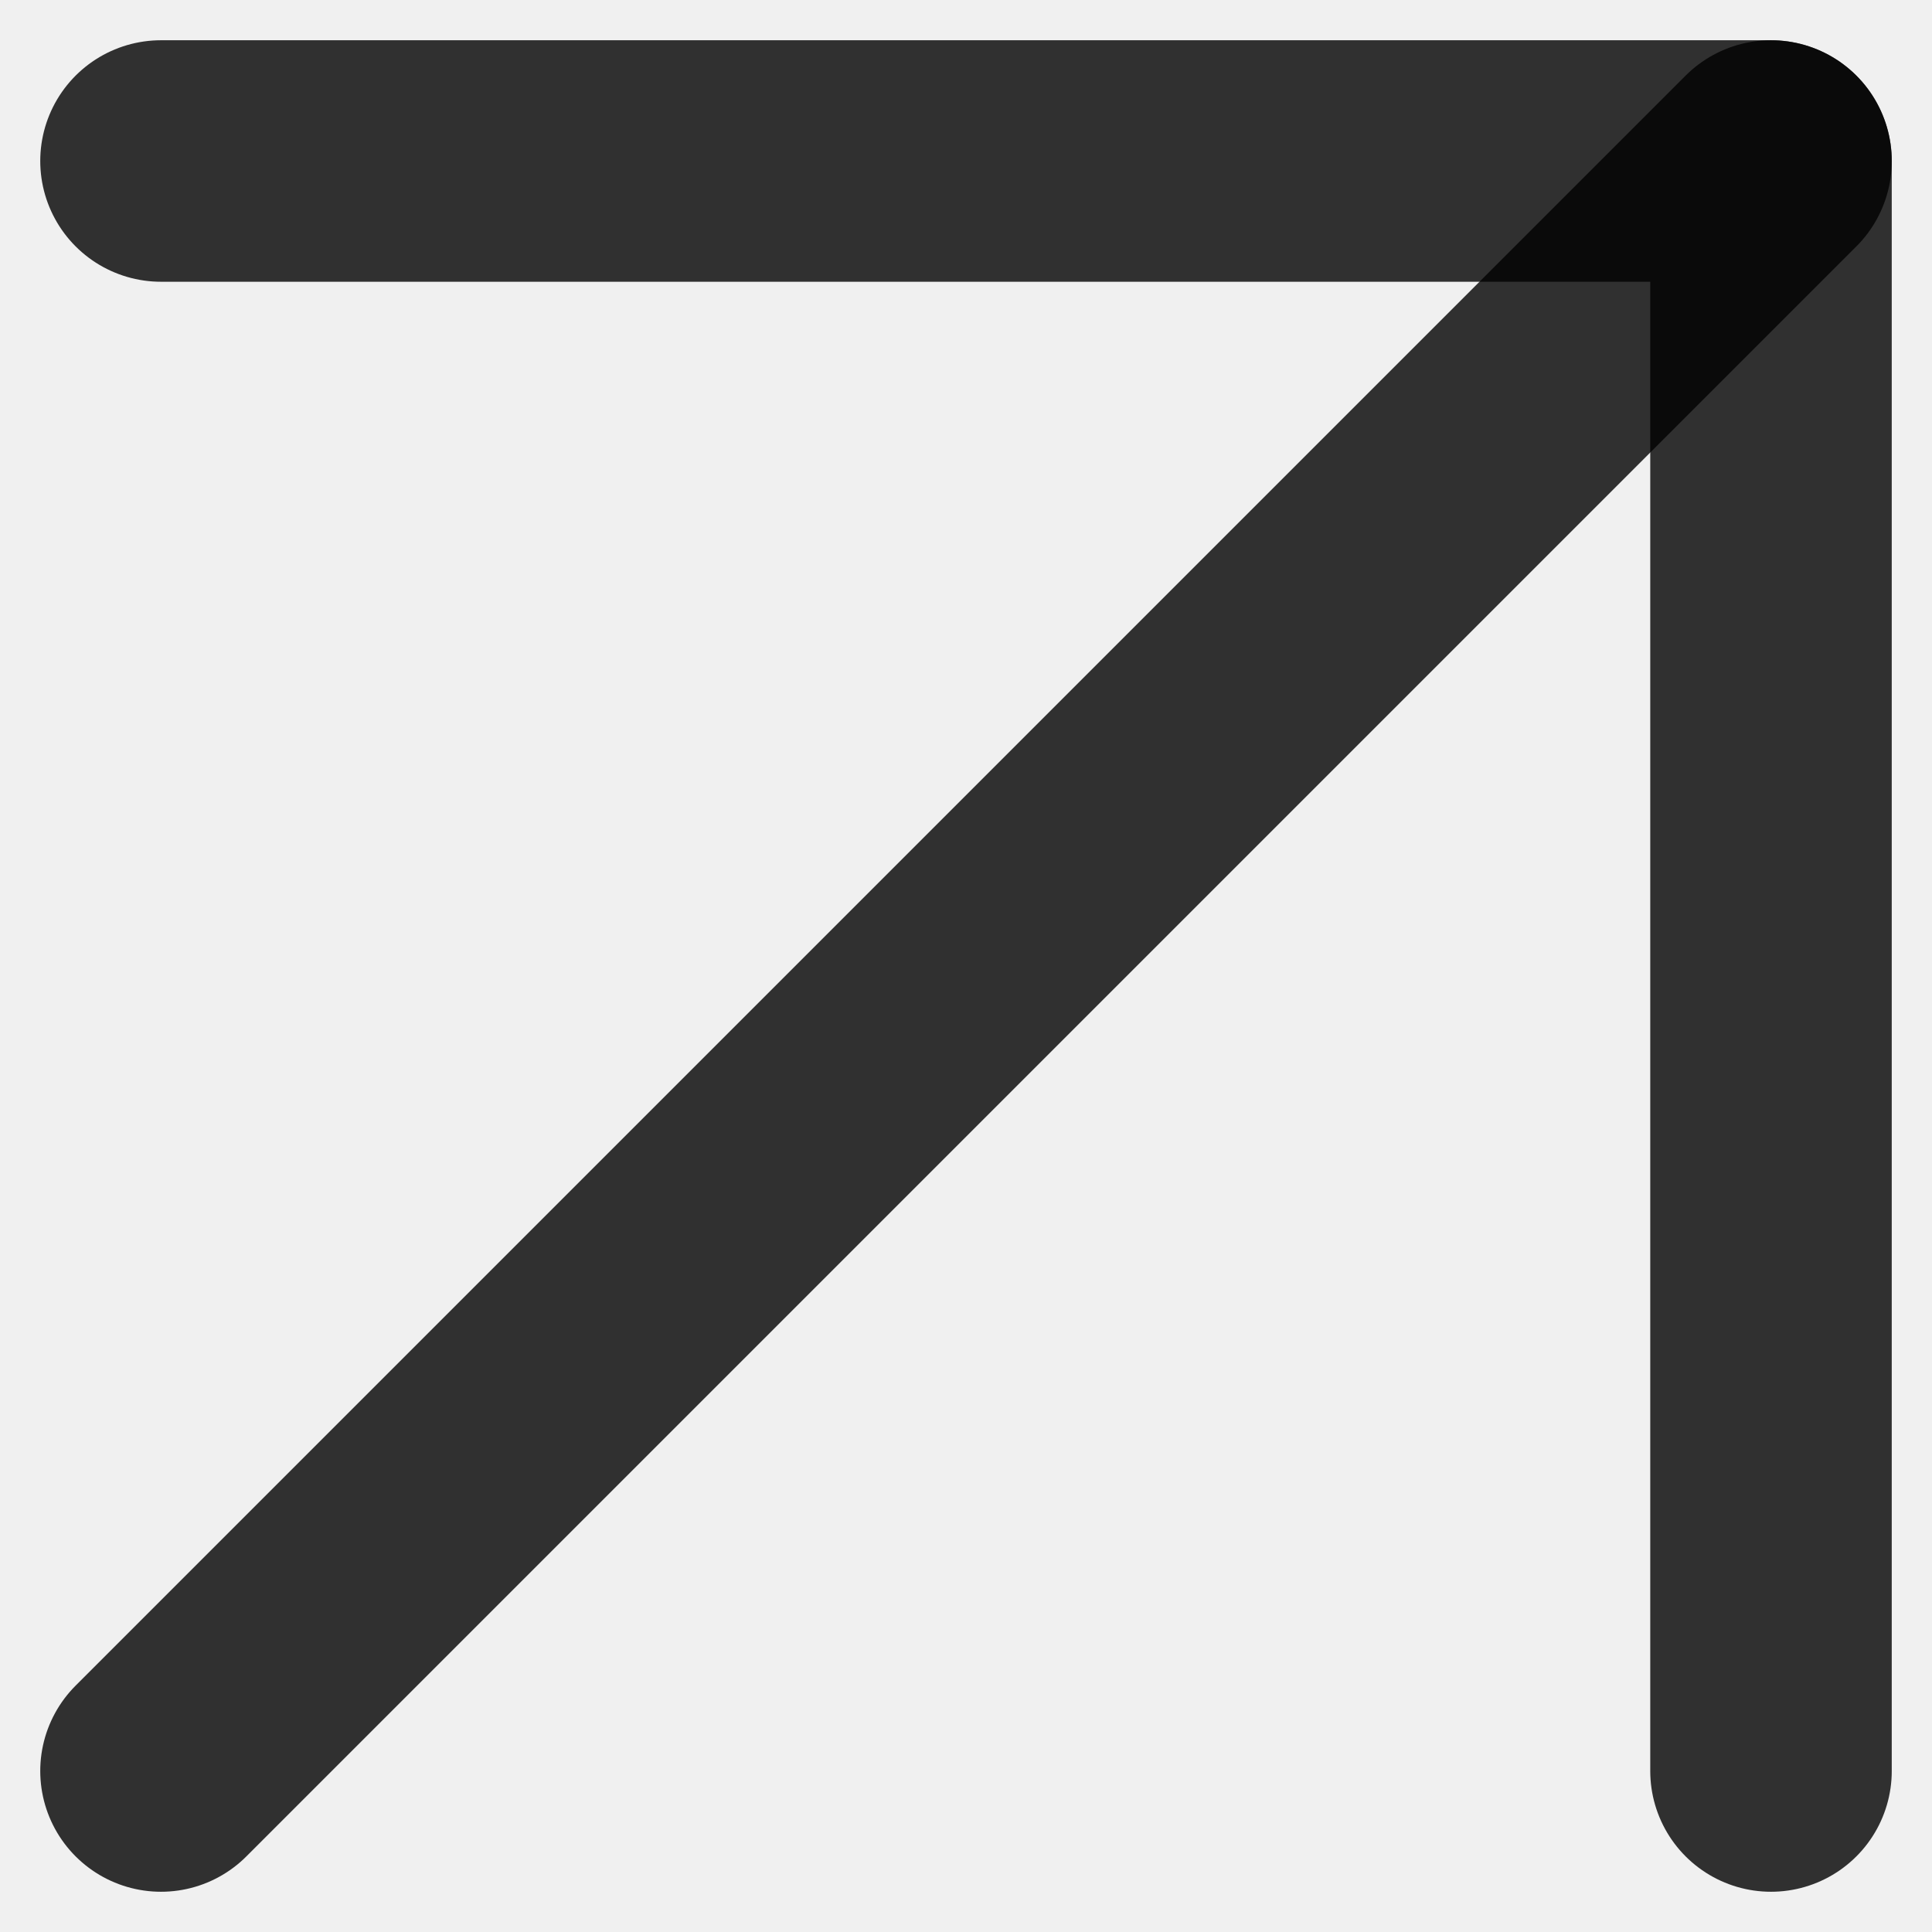
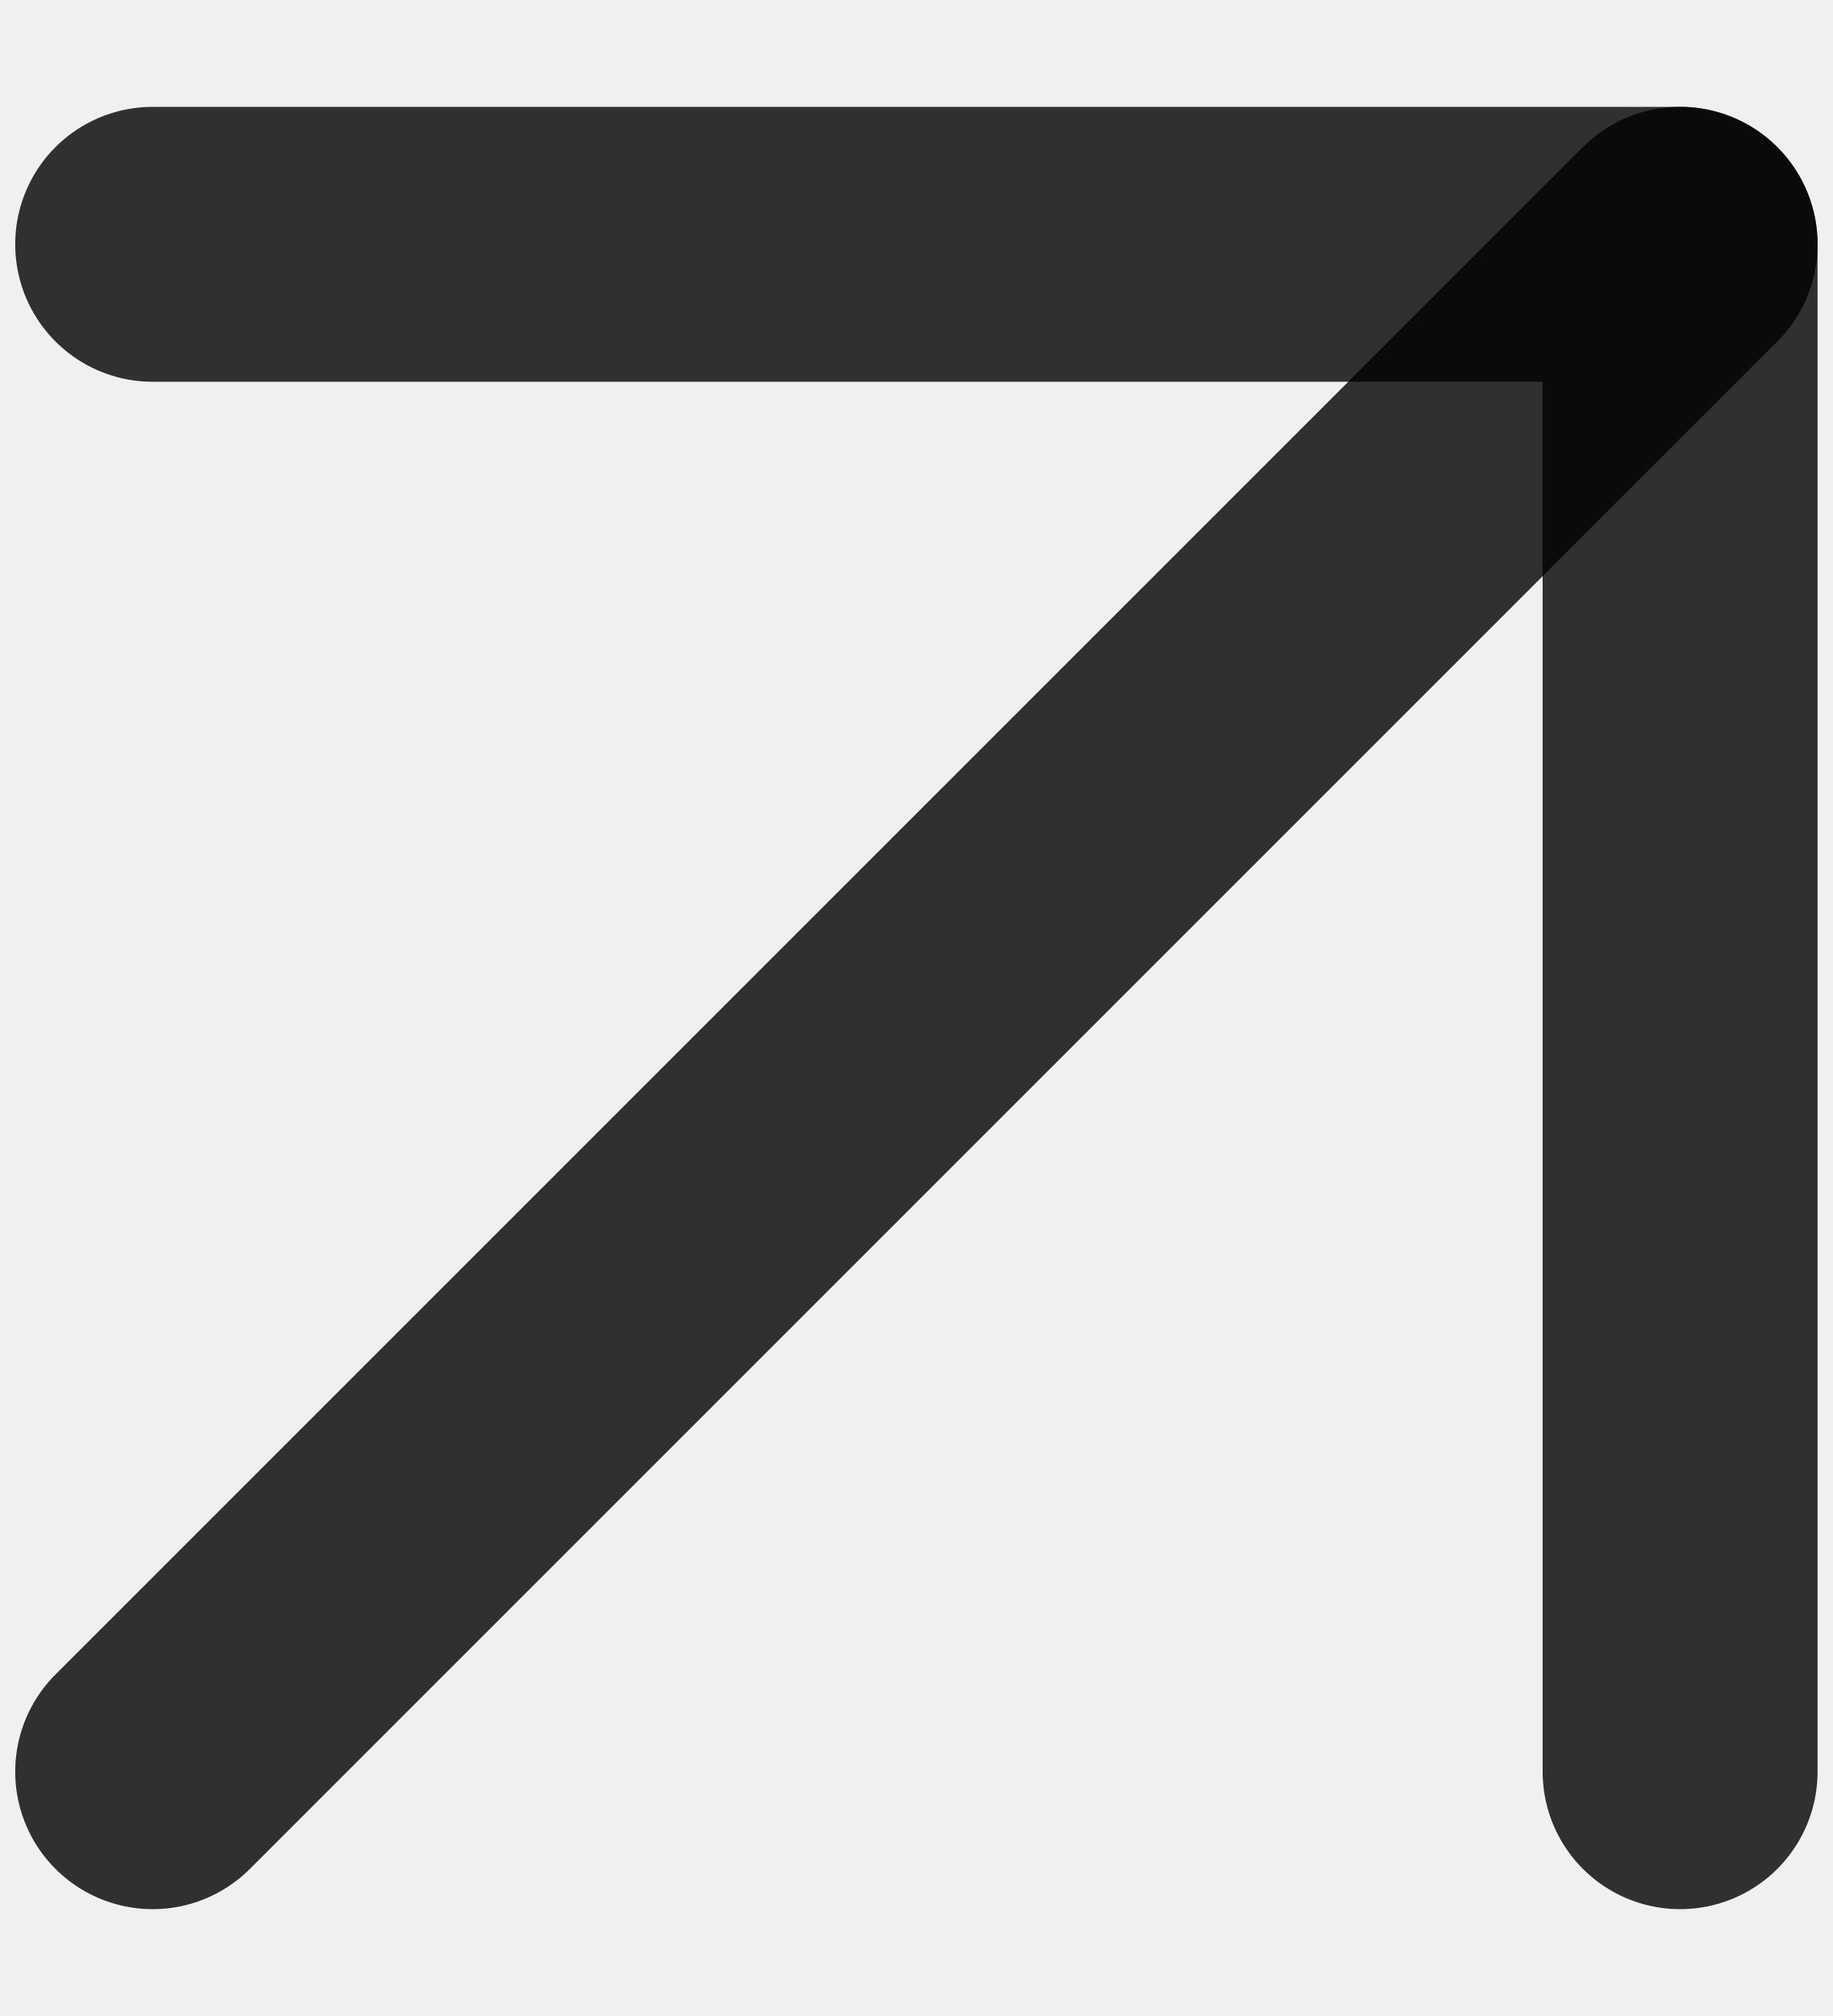
- <svg xmlns="http://www.w3.org/2000/svg" width="12" height="12" viewBox="0 0 12 12" fill="none">
-   <g clip-path="url(#clip0_517_193)">
-     <path d="M1 1H11V11" stroke="black" stroke-opacity="0.8" stroke-width="1.5" stroke-linecap="round" stroke-linejoin="round" />
-     <path d="M1 11L11 1" stroke="black" stroke-opacity="0.8" stroke-width="1.5" stroke-linecap="round" stroke-linejoin="round" />
+ <svg xmlns="http://www.w3.org/2000/svg" width="10" height="11" viewBox="0 0 10 11" fill="none">
+   <g clip-path="url(#clip0_646_416)">
+     <path d="M0.833 1.333H9.167V9.667" stroke="black" stroke-opacity="0.8" stroke-width="1.5" stroke-linecap="round" stroke-linejoin="round" />
+     <path d="M0.833 9.667L9.167 1.333" stroke="black" stroke-opacity="0.8" stroke-width="1.5" stroke-linecap="round" stroke-linejoin="round" />
  </g>
  <defs>
-     <clipPath id="clip0_517_193">
-       <rect width="12" height="12" fill="white" />
+     <clipPath id="clip0_646_416">
+       <rect width="10" height="10" fill="white" transform="translate(0 0.5)" />
    </clipPath>
  </defs>
</svg>
